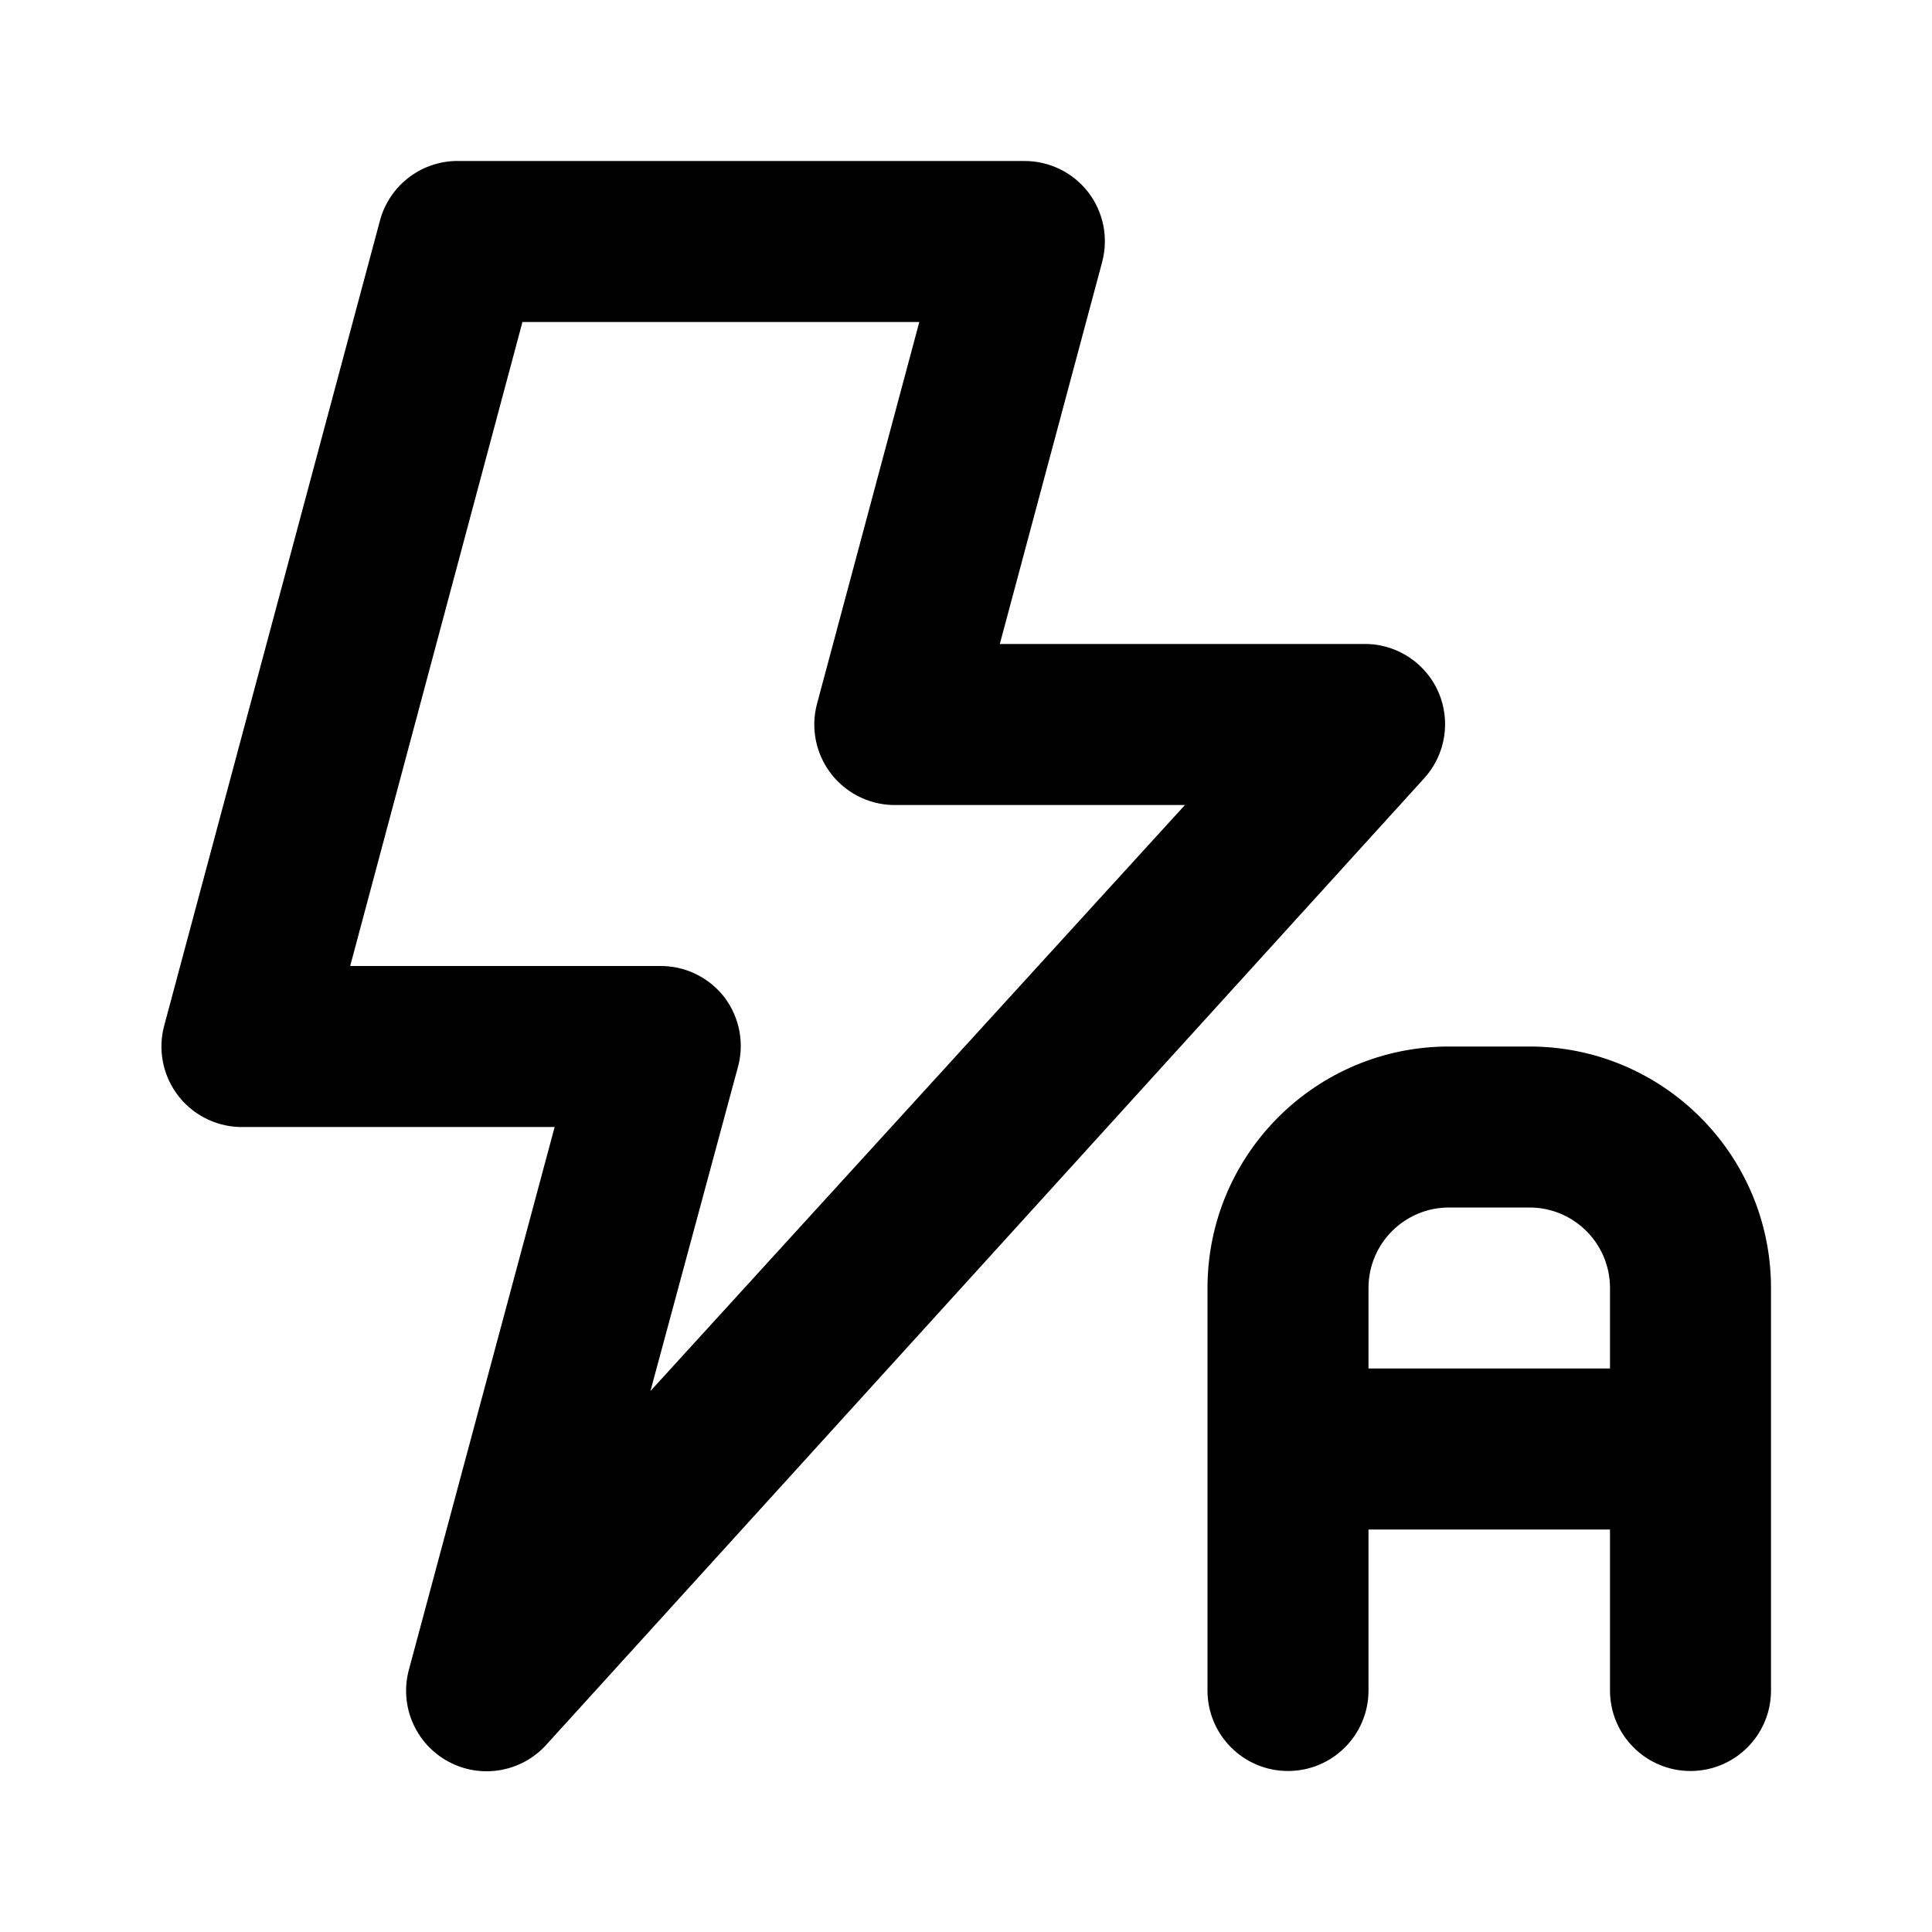
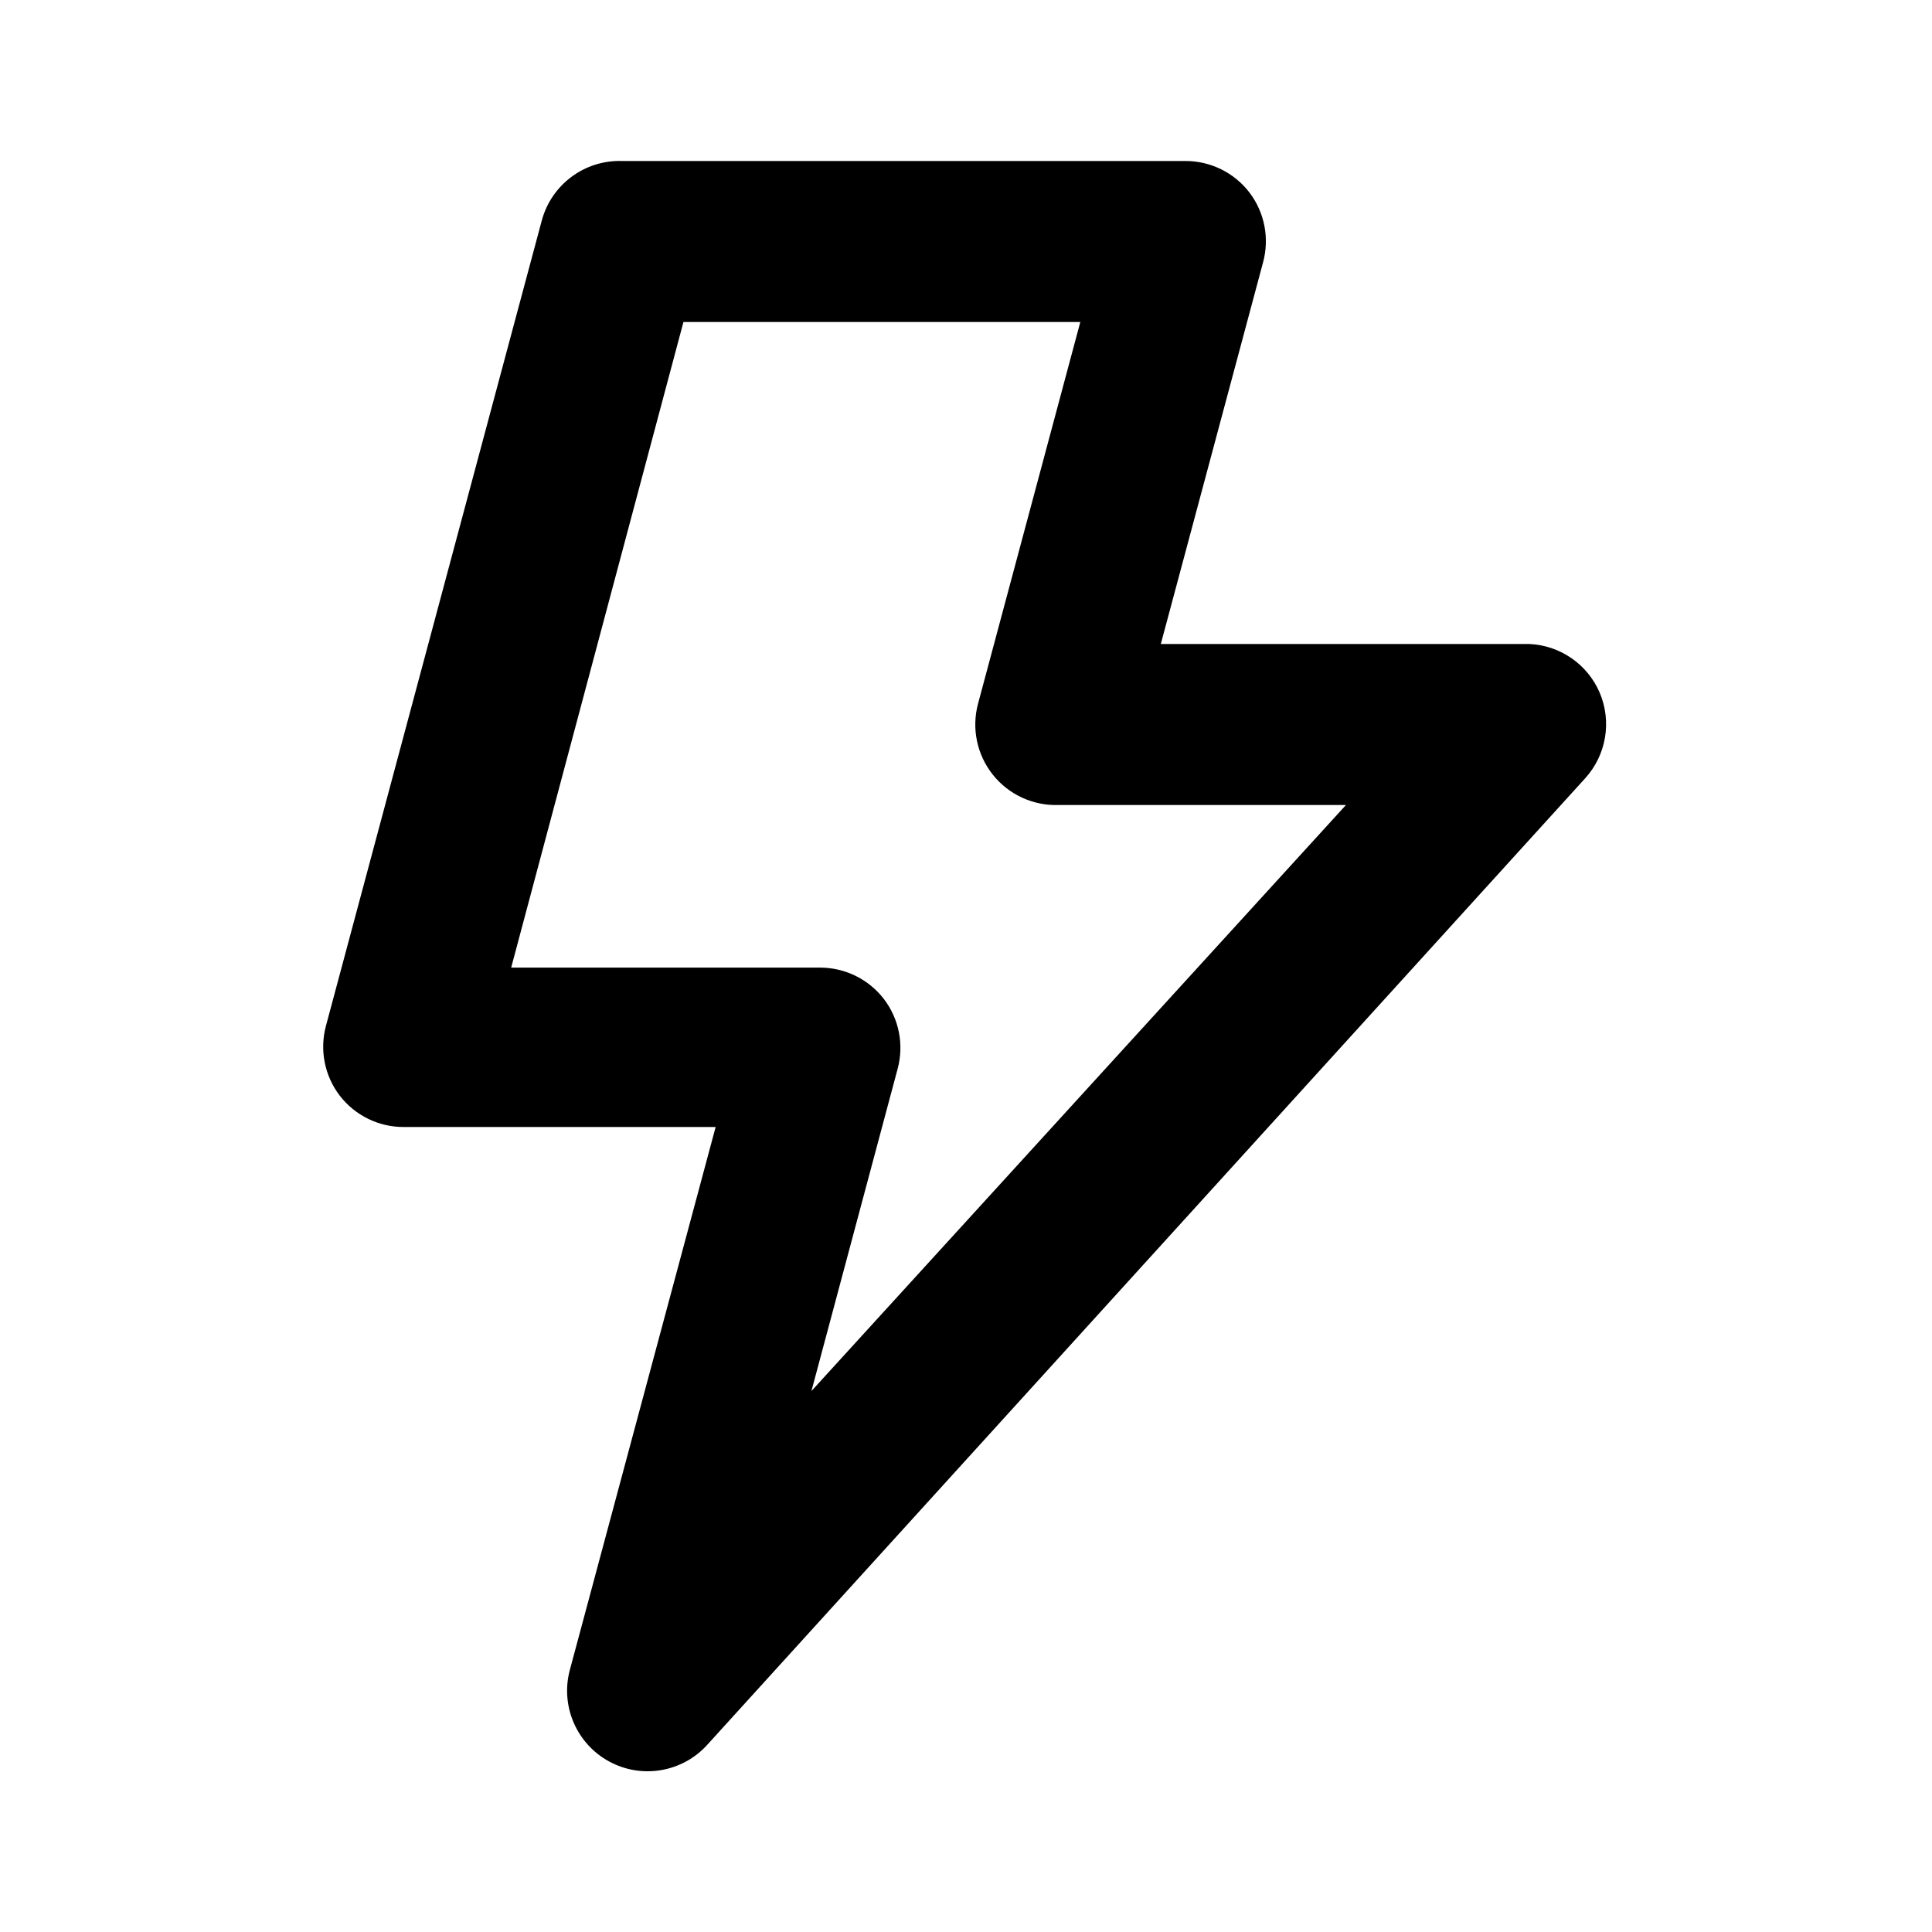
<svg xmlns="http://www.w3.org/2000/svg" viewBox="0 0 24 24">
-   <path d="M17.87,8.6A1,1,0,0,0,17,8H12.42l1.27-4.74a1,1,0,0,0-.17-.87,1,1,0,0,0-.8-.39h-7a1,1,0,0,0-1,.74l-2.68,10a1,1,0,0,0,1,1.26H6.89L5.08,20.74a1,1,0,0,0,1.71.93l10.9-12A1,1,0,0,0,17.87,8.6ZM8.08,17.28l1.08-4A1,1,0,0,0,9,12.39,1,1,0,0,0,8.19,12H4.35L6.49,4h4.93L10.15,8.74a1,1,0,0,0,1,1.26h3.57ZM19,13H18a3,3,0,0,0-3,3v5a1,1,0,0,0,2,0V19h3v2a1,1,0,0,0,2,0V16A3,3,0,0,0,19,13Zm1,4H17V16a1,1,0,0,1,1-1h1a1,1,0,0,1,1,1Z" />
+   <path d="M19.87,8.6A1,1,0,0,0,19,8H14.42l1.27-4.74a1,1,0,0,0-.17-.87A1,1,0,0,0,14.73,2h-7a1,1,0,0,0-1,.74l-2.68,10a1,1,0,0,0,.17.87,1,1,0,0,0,.8.39H8.89L7.08,20.74a1,1,0,0,0,1.71.93l10.9-12A1,1,0,0,0,19.87,8.6Zm-9.79,8.68,1.07-4a1,1,0,0,0-.17-.87,1,1,0,0,0-.79-.39H6.35L8.49,4h4.93L12.15,8.74a1,1,0,0,0,1,1.26h3.57Z" />
</svg>
